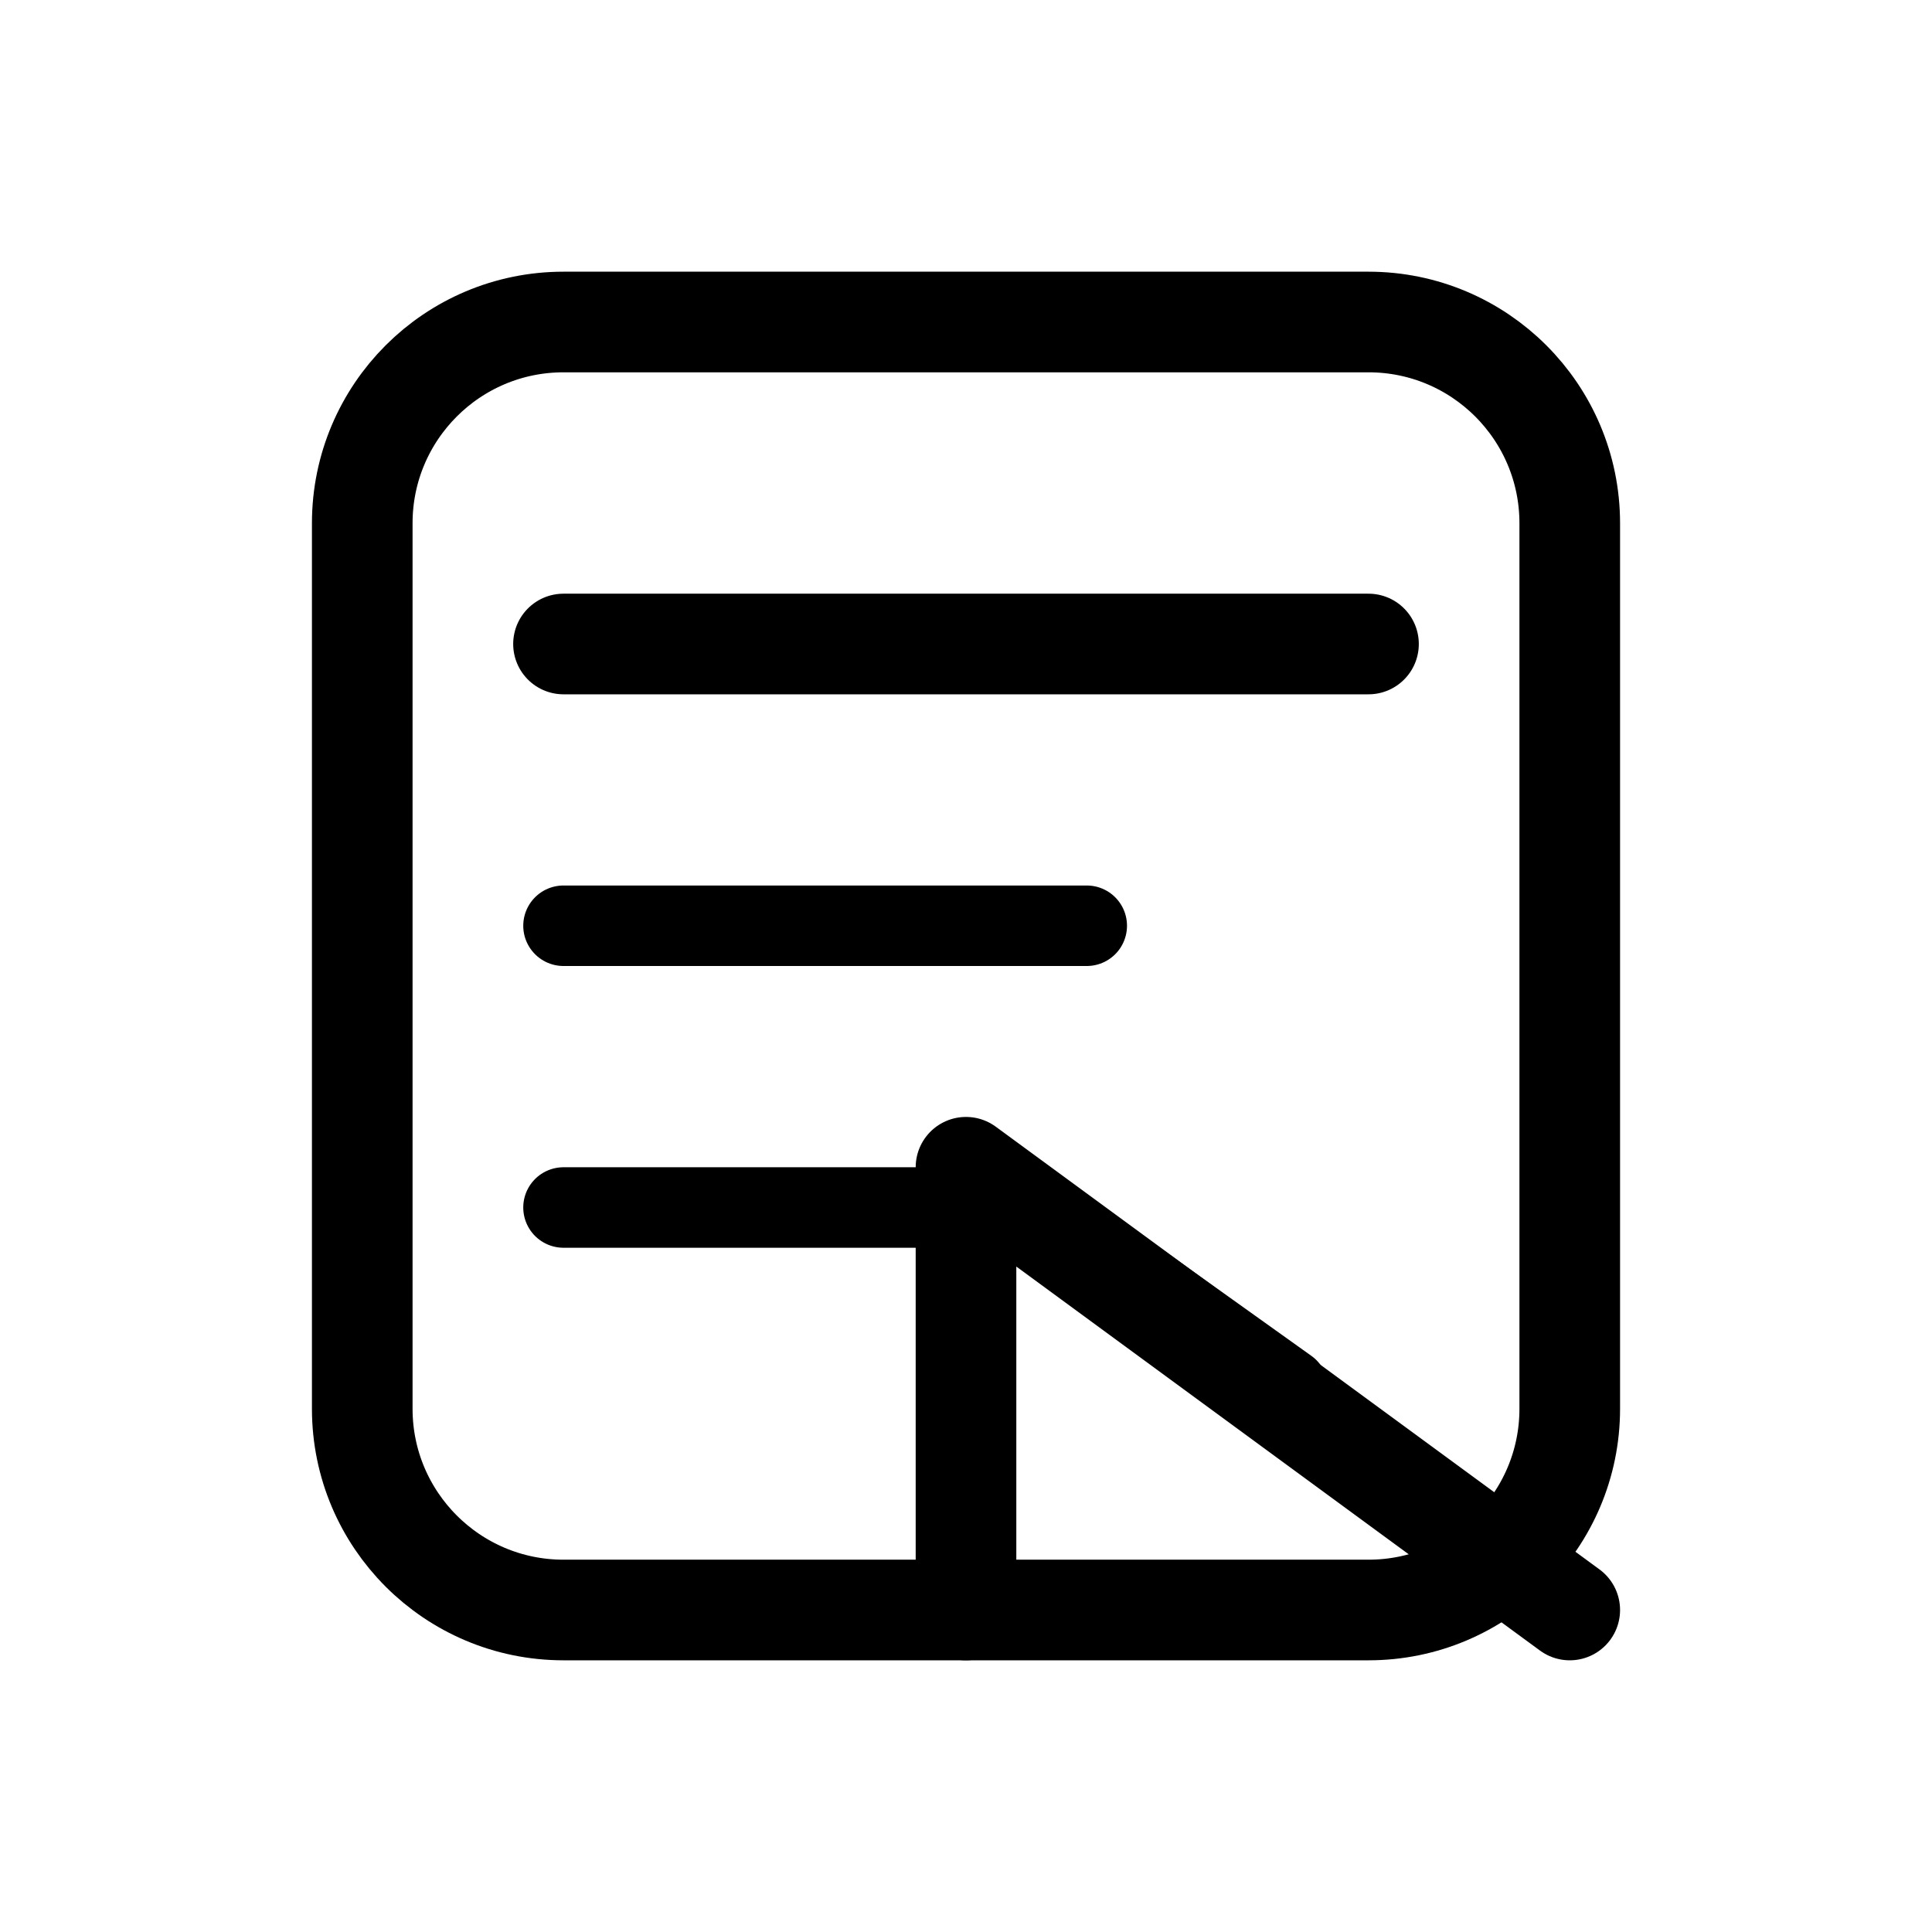
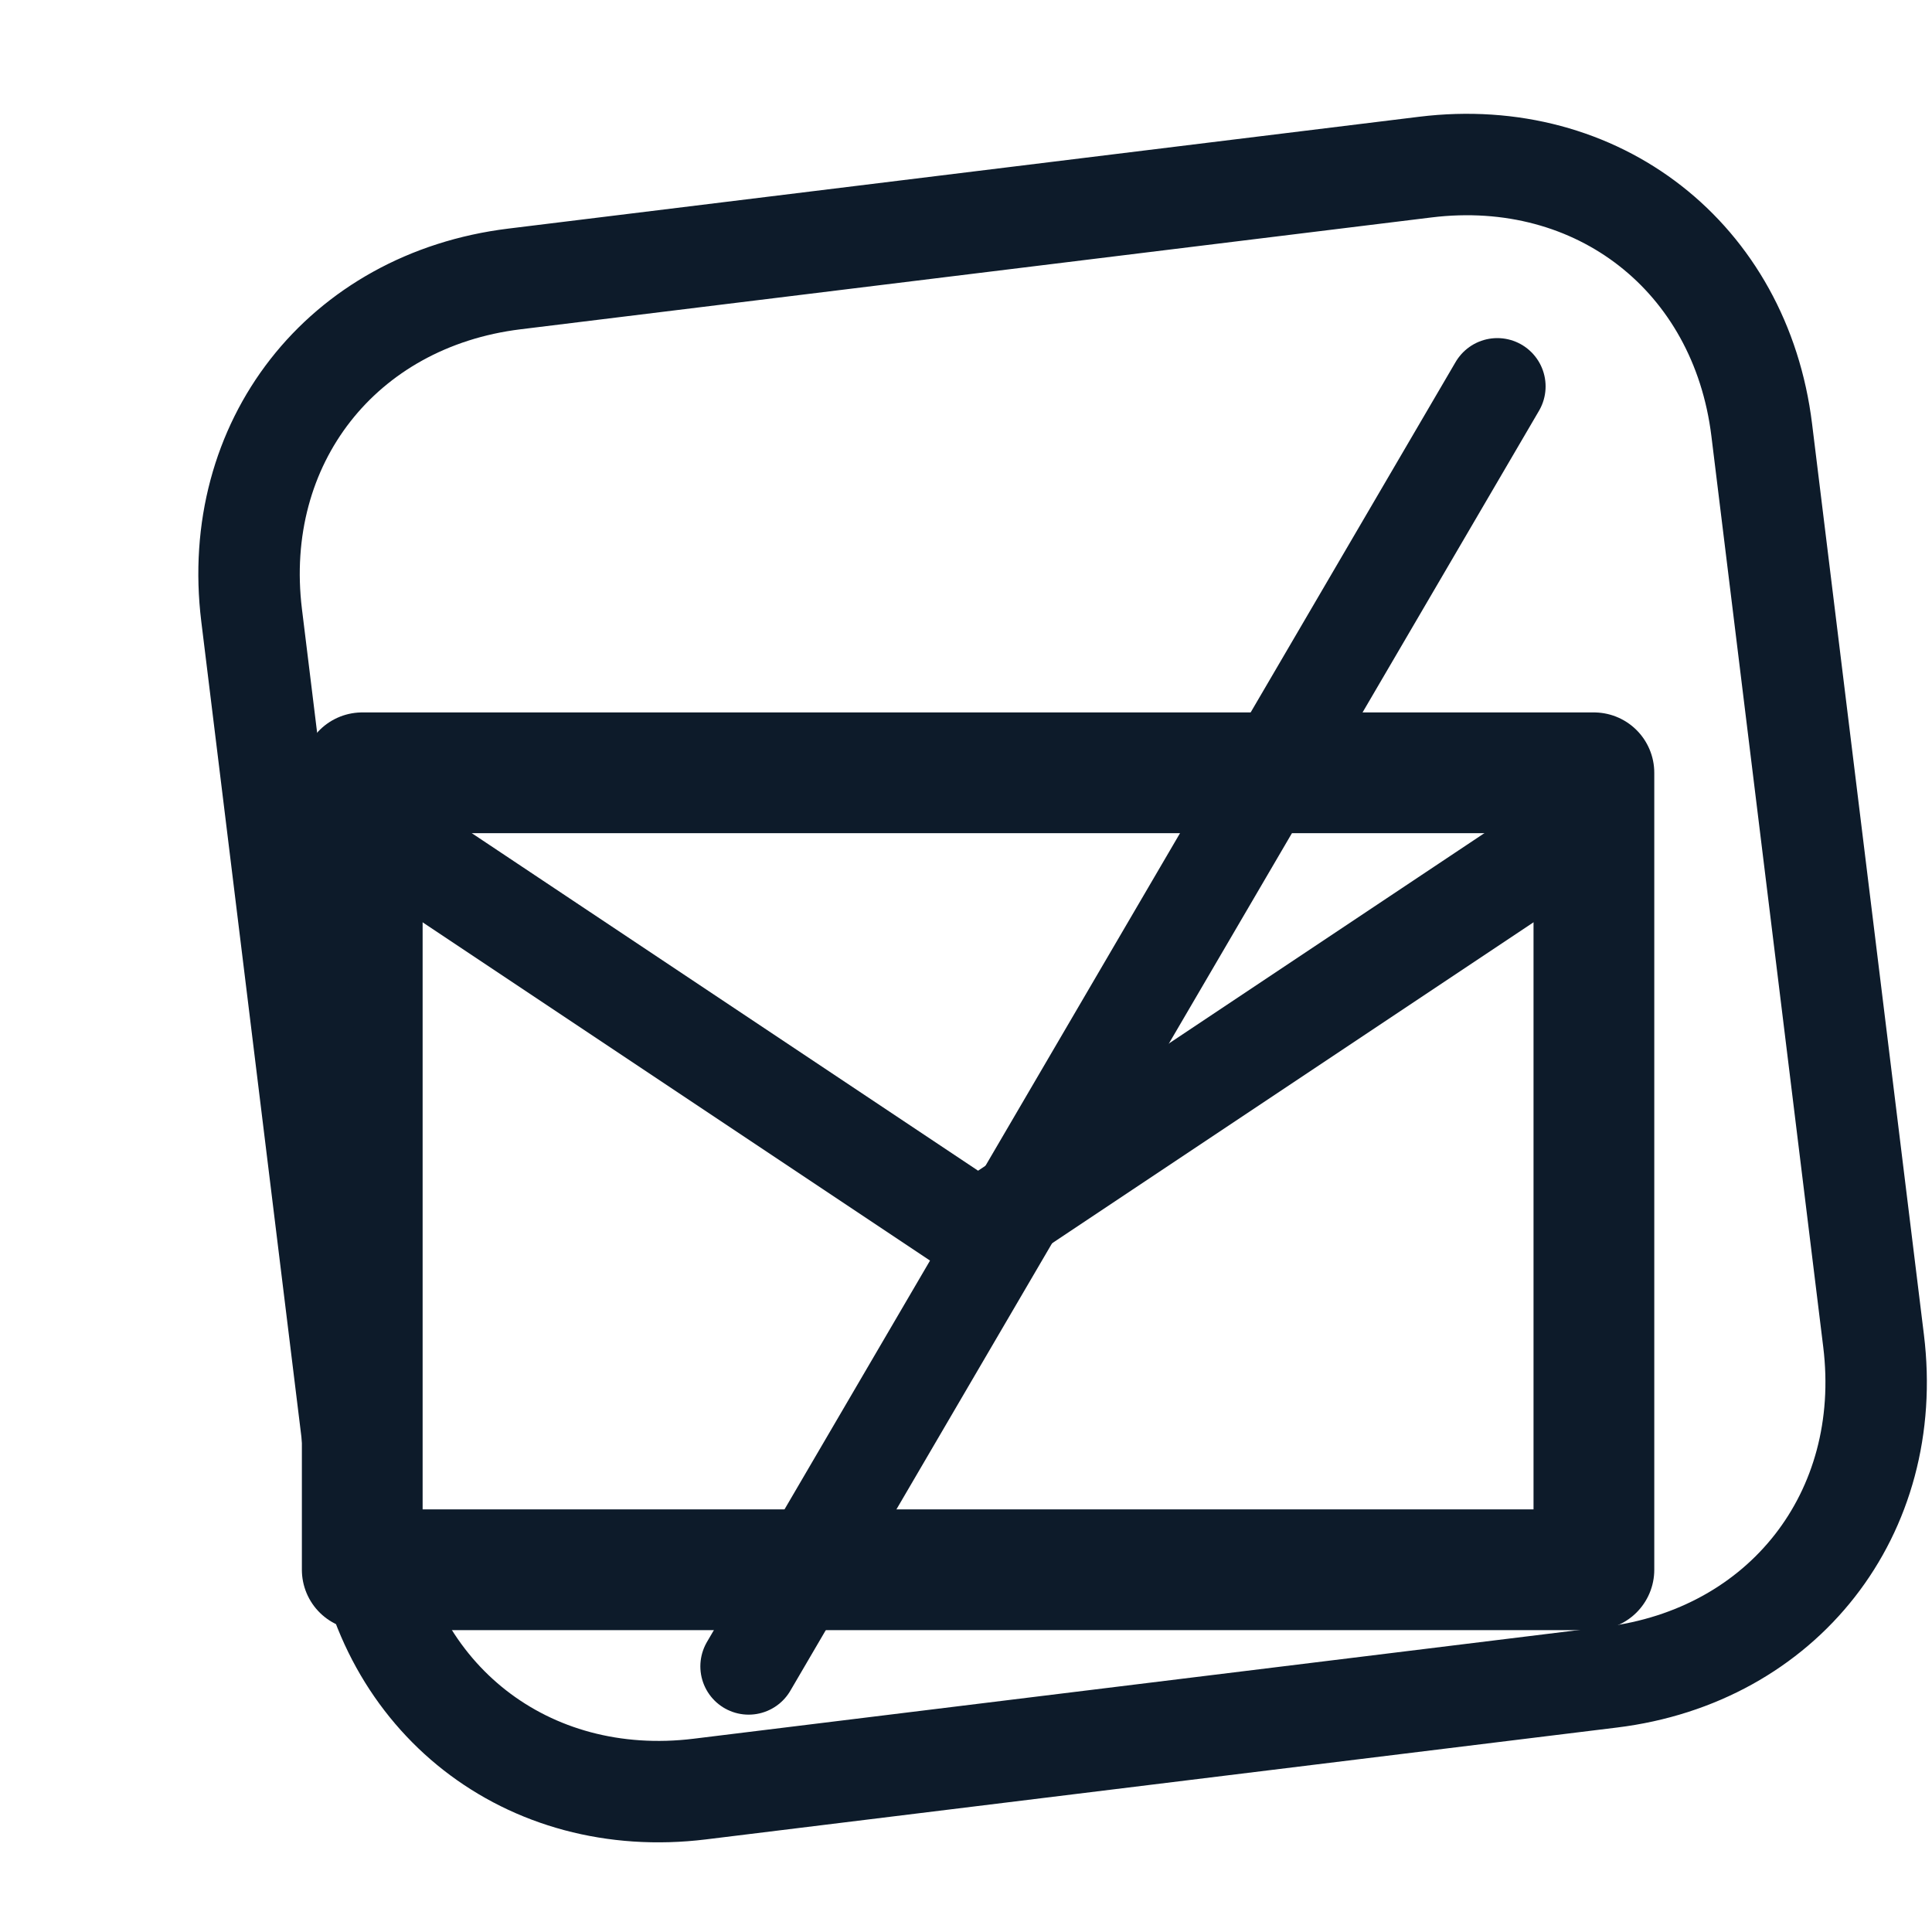
- <svg xmlns="http://www.w3.org/2000/svg" width="96" height="96" viewBox="0 0 96 96" role="img" aria-labelledby="title desc">
+ <svg xmlns="http://www.w3.org/2000/svg" width="96" height="96" viewBox="0 0 80 80" role="img" aria-labelledby="mg-logo-mono-title mg-logo-mono-desc" color="#0D1B2A">
  <g fill="none" stroke="currentColor" stroke-linecap="round" stroke-linejoin="round">
-     <rect x="18" y="16" width="60" height="64" rx="10" stroke-width="5" />
-     <path d="M28 32h40" stroke-width="5" />
-     <path d="M28 46h26" stroke-width="4" />
-     <path d="M28 60h18" stroke-width="4" />
-     <path d="M48 80V58l30 22" stroke-width="5" />
-     <path d="M50 59l14 10" stroke-width="4" />
+     <path d="M15 32h51v33H15z" stroke-width="5" />
+     <path d="M18 36l22.5 15L63 36" stroke-width="4.2" />
+     <path d="M25 9h38c7.2 0 12.5 5.3 12.5 12.5v38c0 7.2-5.3 12.5-12.5 12.5H25c-7.2 0-12.5-5.3-12.5-12.5v-38C12.5 14.3 17.8 9 25 9z" stroke-width="4.2" transform="rotate(-7 44 40.5)" />
+     <path d="M62 16L31 69" stroke-width="4" />
  </g>
</svg>
